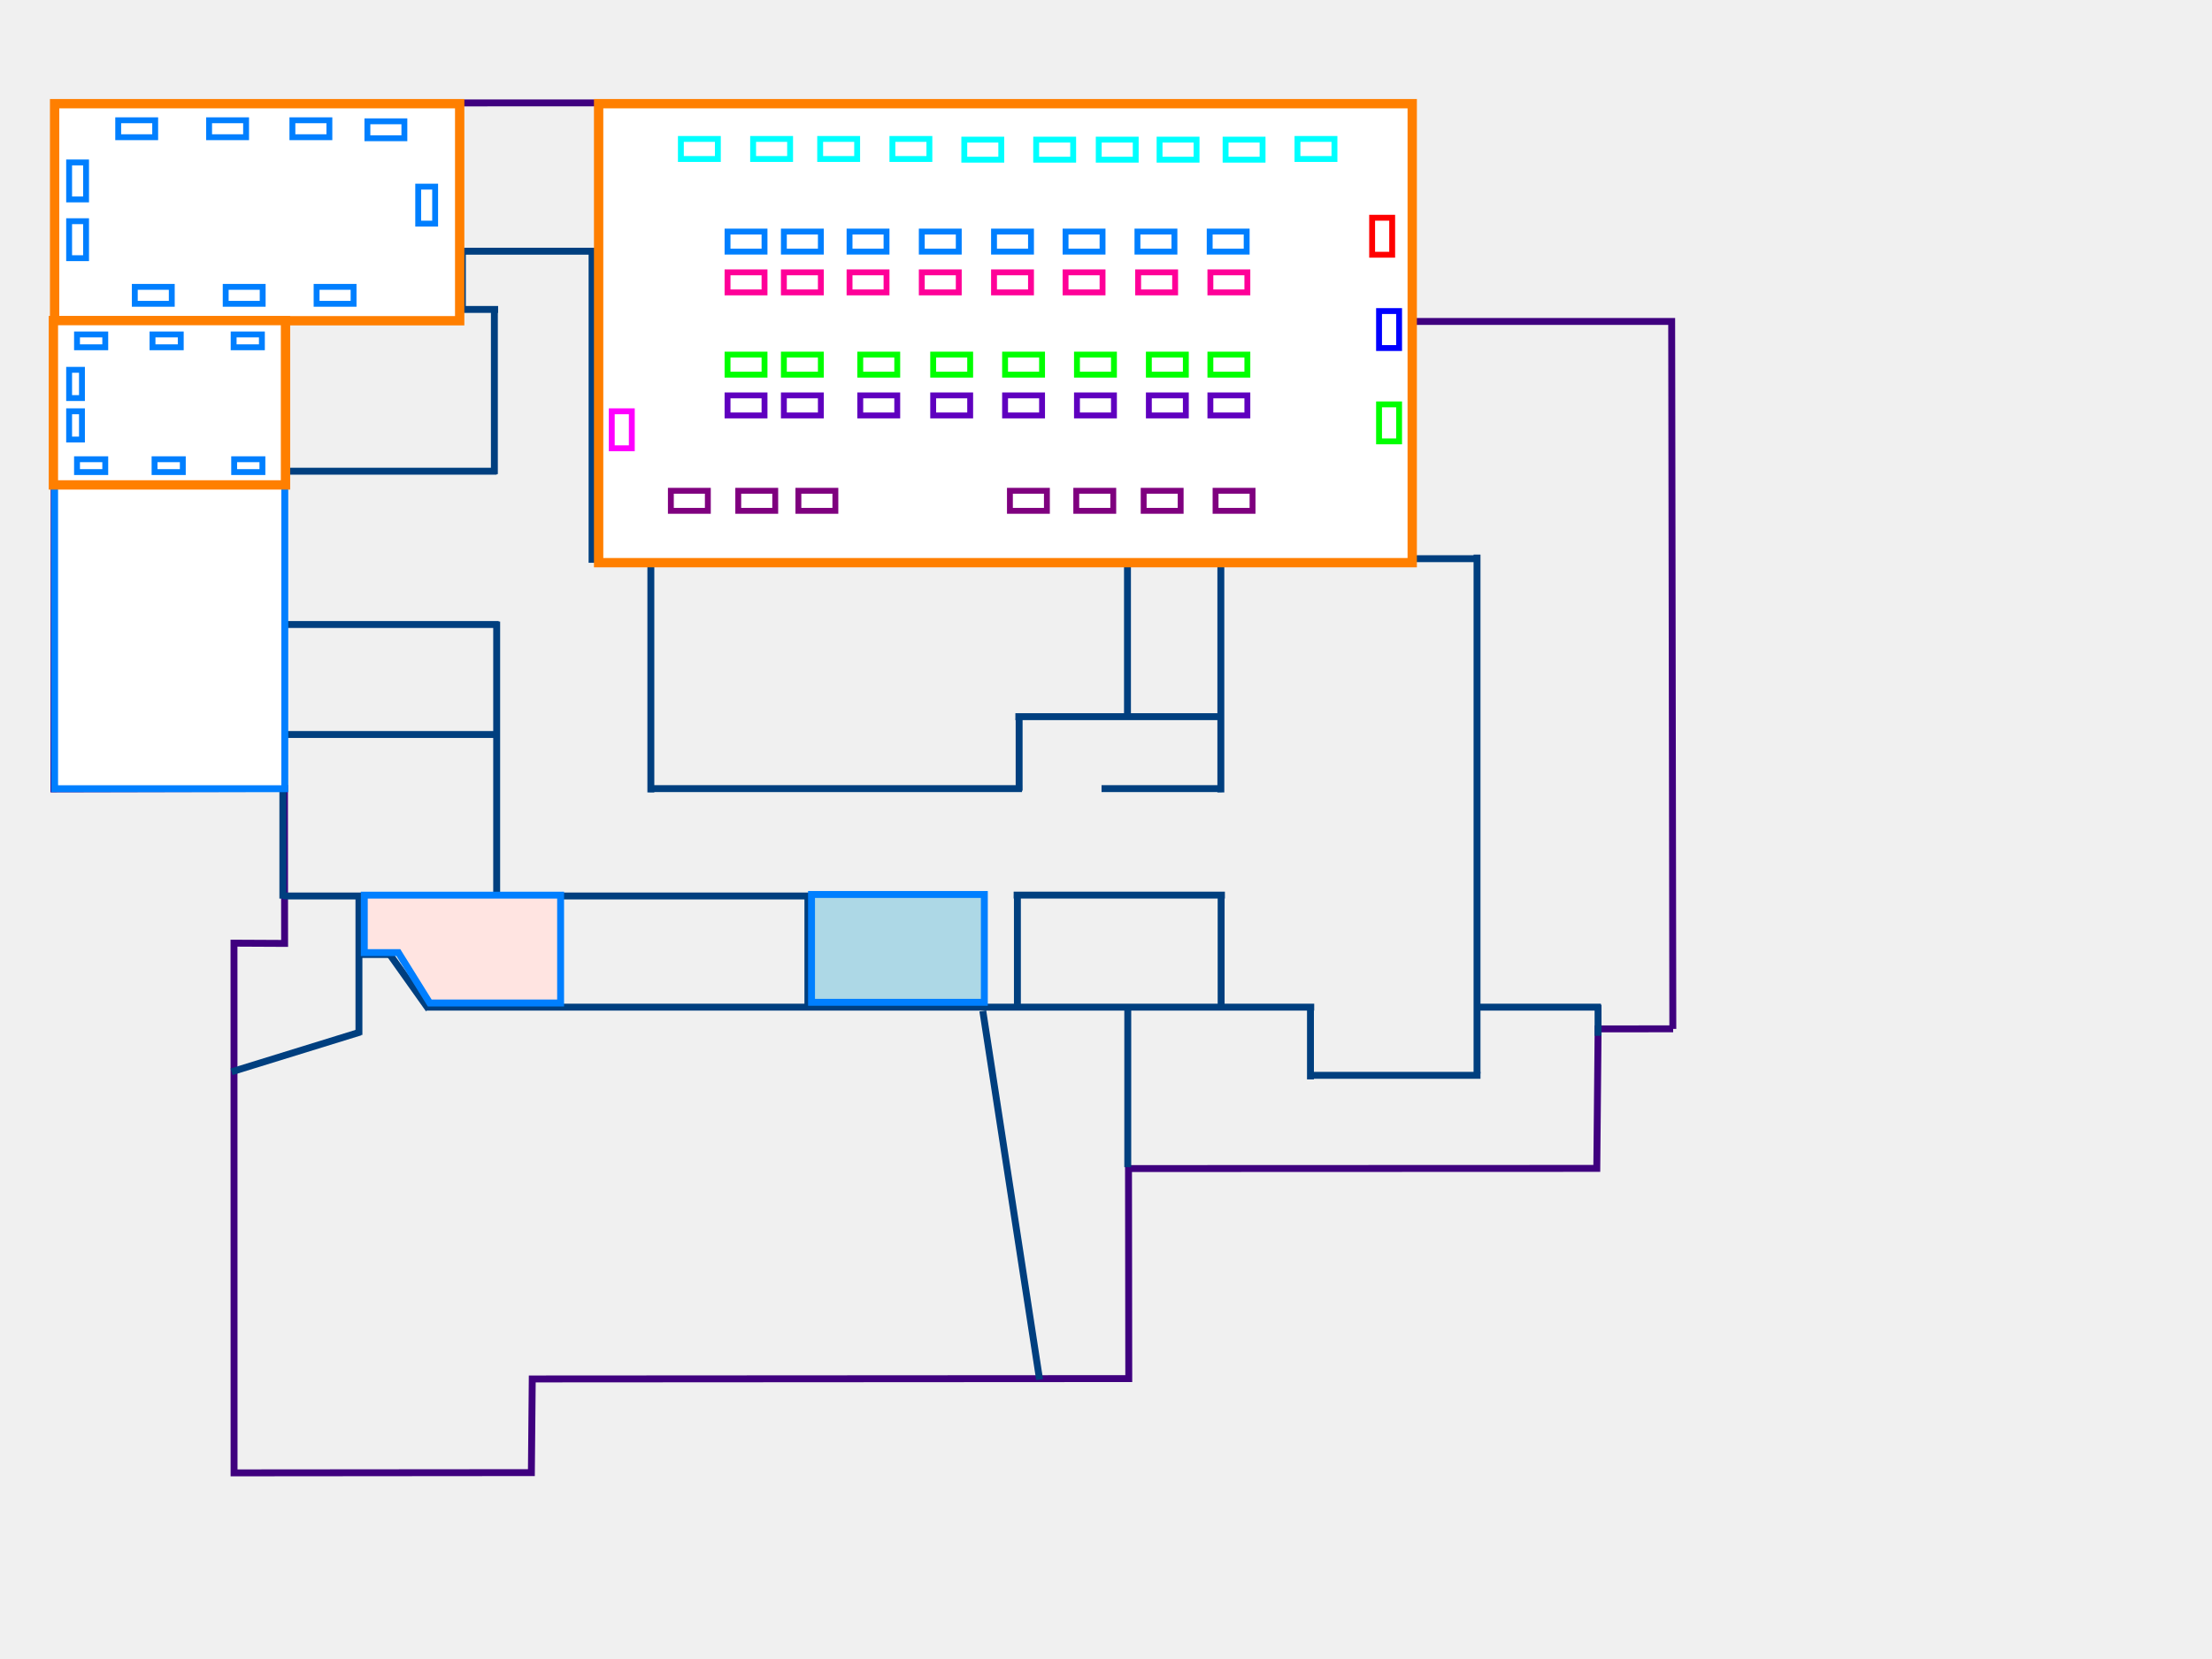
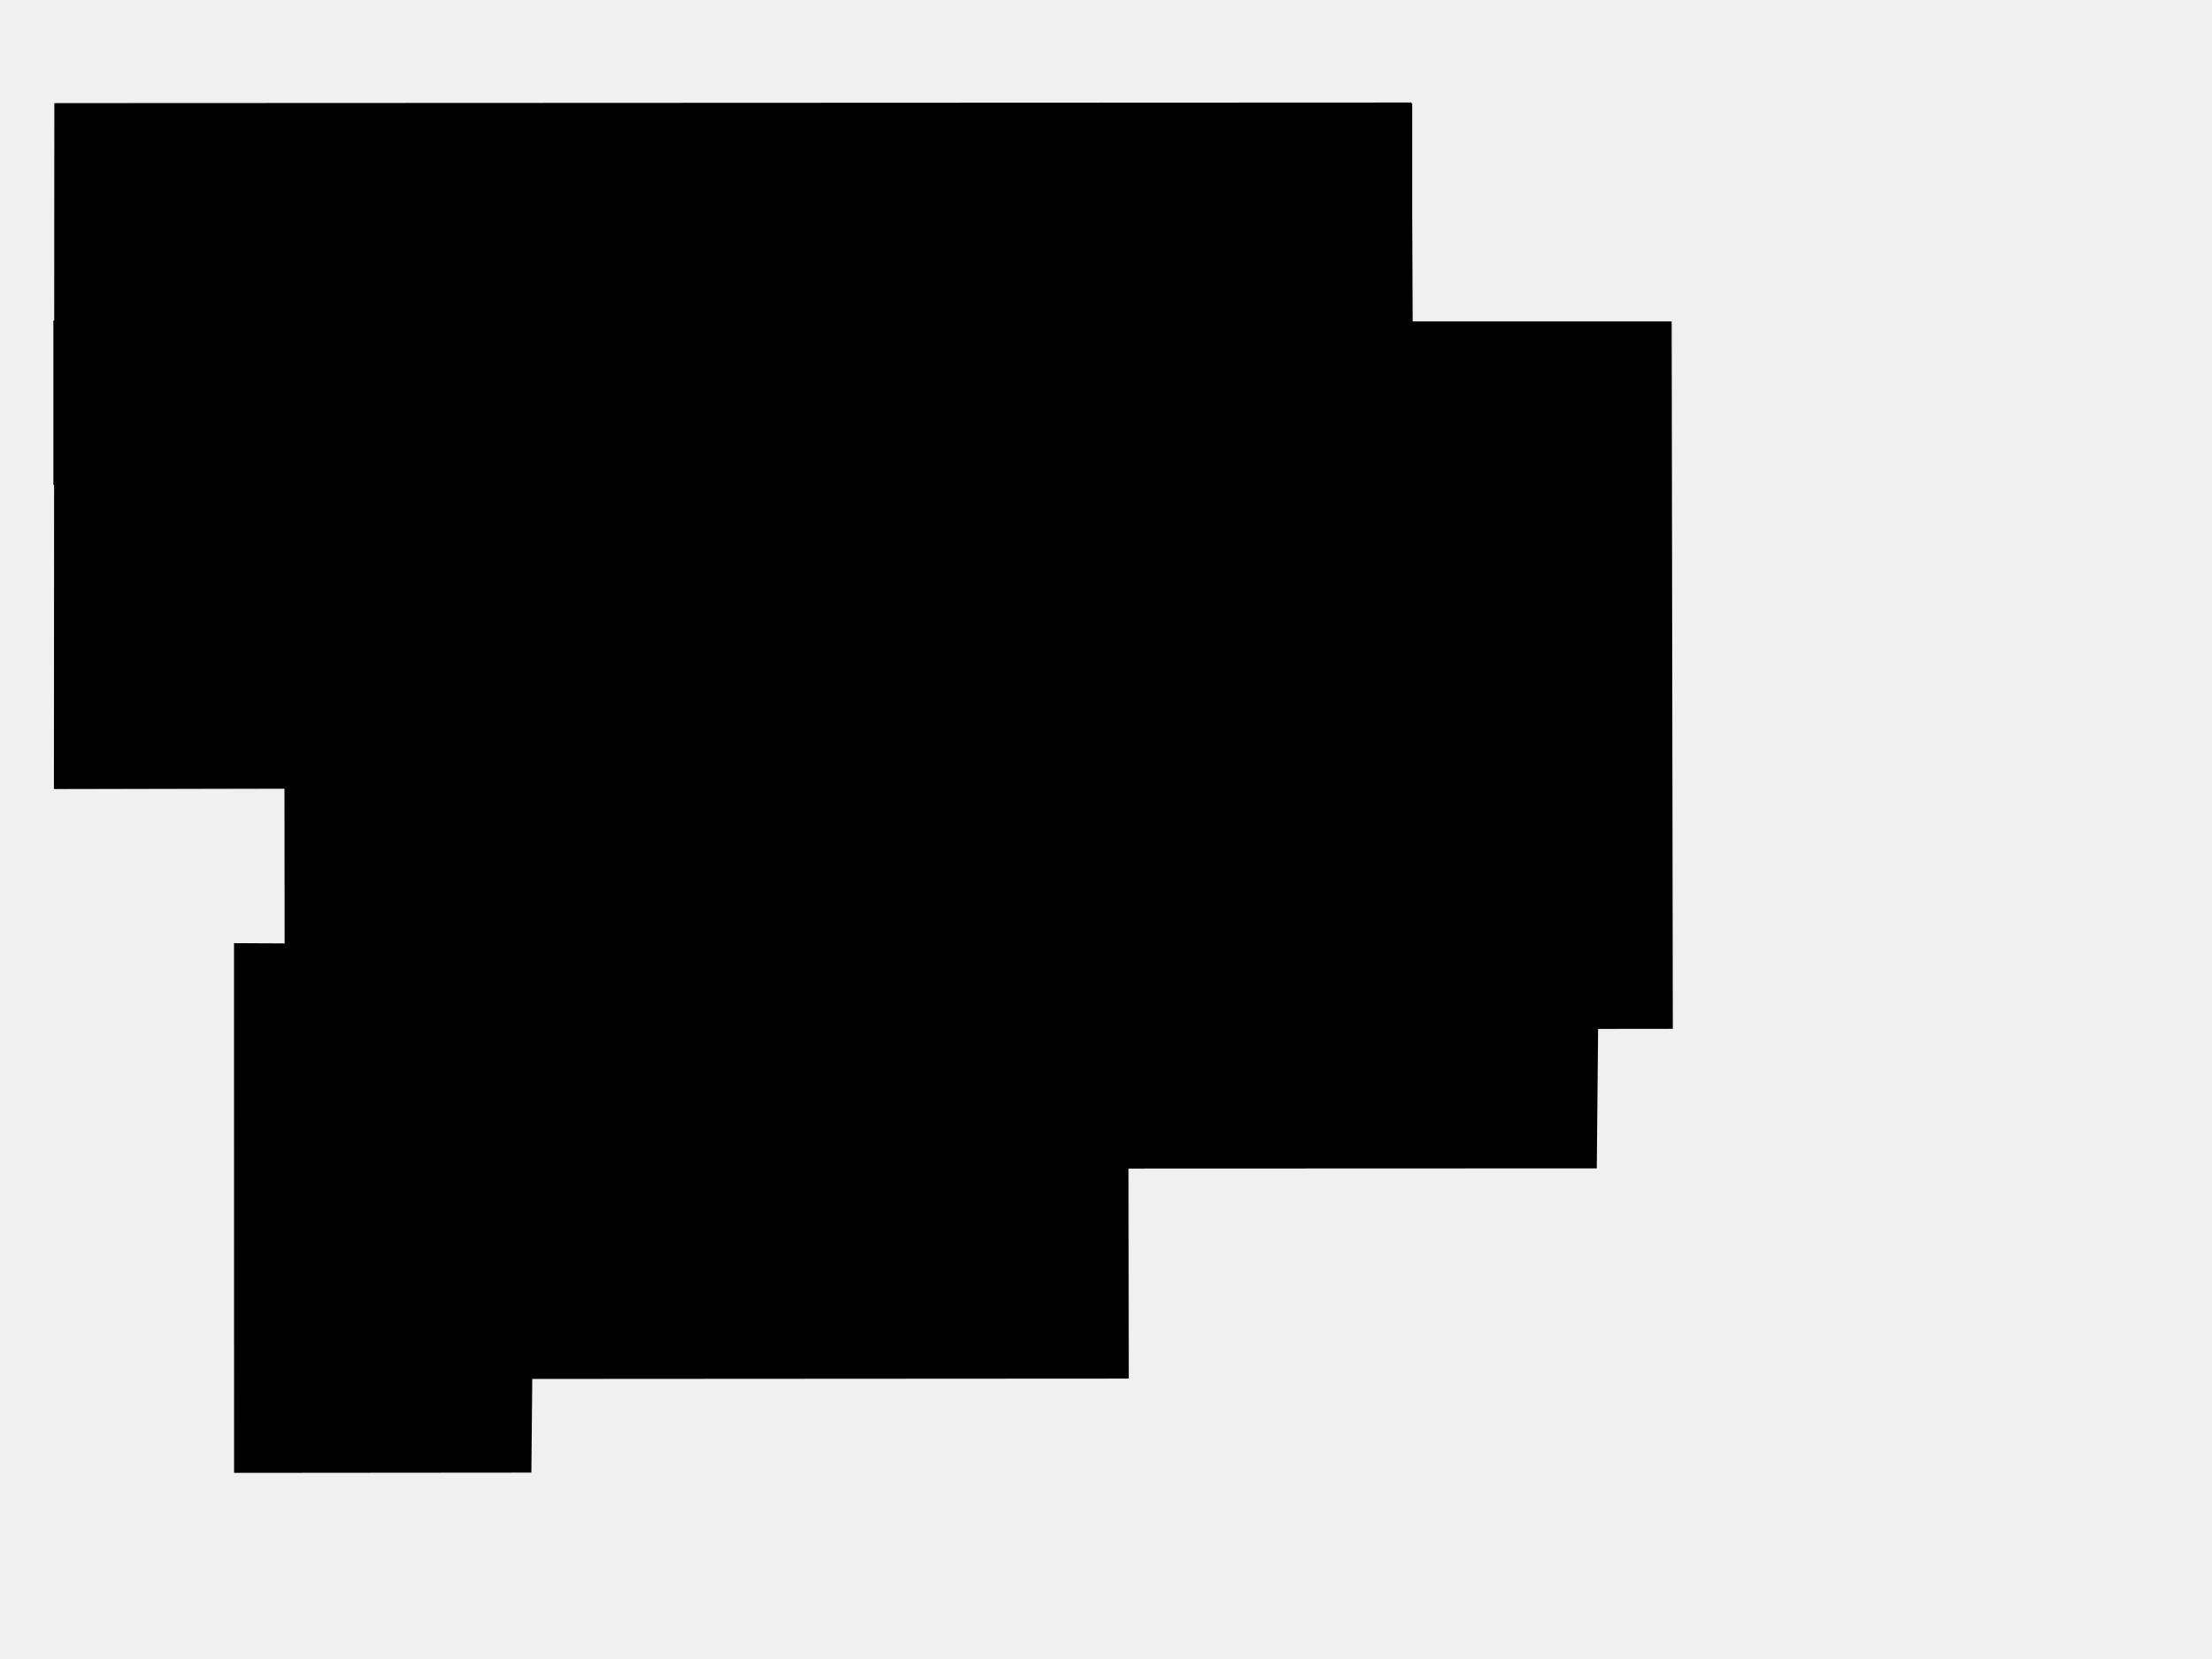
- <svg xmlns="http://www.w3.org/2000/svg" preserveAspectRatio="xMinYMin meet" viewBox="0 0 640 480" class="svg-content">
-   <style>
- 
- .norris-outline {
-   stroke-linecap: null;
-   stroke-linejoin: null;
-   stroke-width: 2;
-   stroke: #3f007f; /* dark purpley indigo */
-   fill: none;
- }
- 
- .bathroom {fill: #7fff00;}
- .male {fill: lightblue;}
- .female{fill: mistyrose;}
- 
- .room {
-   fill:  white; /*     none; /* blue */
-   stroke:     #007fff;
-   stroke-width:   2;
-   stroke-linecap: null;
-   stroke-linejoin: null;
-   /*stroke-width: 2.2;*/   
- }
- 
- .room-outline {
-   stroke: #ff7f00; /* orange */
-   stroke-width: 2.7; 
-   /*.lakeroom was 2.2 */
- }
- 
- 
- .selectedRoom {
-   fill:       #eee;
-   stroke:     #c00;
-   stroke-width:   2;
- }
- 
- 
- .booths {
-   fill: white; /* if none, then you have to click on the outline to enable */
-   stroke-linecap: null;
-   stroke-linejoin: null;
-   stroke-width: 1.7;
-   /*stroke: hotpink; dodgerblue*/
-   stroke: #007fff; /* blue  #ff7f00 = orange */
-   /* .louis-booths had 2, .northwestern-a-booths had 2.7, #lake-interior had 1.7 */
- }
- 
- /*.rotated-booth {stroke: hotpink;}*/
- 
- .selectedBooth {
-     fill:       dodgerblue;
-     stroke:     #f0f;
-     stroke-width:   1.5;
- }
- 
- #louis44-53 { stroke: #00ffff; } /* back wall row | y = 40.2 */
- #louis33-40 { stroke: #007fff; } /* highest row | y = 67 */
- #louis25-32 { stroke: #ff0098; } /* row_mid_high | y = 78.8 */
- #louis17-24 { stroke: #00ff00; } /* row_mid_low | y = 102.6 */
- #louis9-16  { stroke: #5f00bf; } /* row lowest | y = 114.4 */
- #louis1-7   { stroke: #7f007f; } /* front wall row | y = 142 */
- 
- #table_43 { stroke: #ff0000; } /* top vertical right row red */
- #table_42 { stroke: #0000ff; } /* middle vertical right row blue */
- #table_41 { stroke: #00ff00; } /* bottom vertical right row green */
- #table_8  { stroke: #ff00ff; } /* solo vertical left row magenta */
- 
-     </style>
+ <svg xmlns="http://www.w3.org/2000/svg" preserveAspectRatio="xMinYMin meet" viewBox="0 0 640 480">
  <g display="inline" class="norris-outline">
    <path id="norris2outline" d="m484.098 297.667l-21.715 0.025l-0.382 40.359l-135.491 0.05l0.078 60.769l-172.589 0.101l-0.255 27.102l-43.01 0.036l-43.011 0.037l-0.021 -153.26l14.646 0.072l-0.042 -44.854l-66.708 0.146l0.166 -198.417l392.668 -0.167l0.289 63.333l74.946 0l0.333 204.7" />
  </g>
-   <g id="norris_interior_2">
-     <line fill="none" stroke="#003f7f" stroke-width="2" stroke-linejoin="null" stroke-linecap="null" id="svg_2" y2="298.593" x2="104.269" y1="310.105" x1="67" />
-     <line fill="none" stroke="#003f7f" stroke-width="2" stroke-linejoin="null" stroke-linecap="null" id="svg_7" y2="299.44" x2="103.852" y1="258.981" x1="103.852" />
-     <line fill="none" stroke="#003f7f" stroke-width="2" stroke-linejoin="null" stroke-linecap="null" id="svg_21" y2="276.164" x2="113.69" y1="276.164" x1="103.685" />
-     <line fill="none" stroke="#003f7f" stroke-width="2" stroke-linejoin="null" stroke-linecap="null" id="svg_22" y2="291.991" x2="124.029" y1="275.91" x1="112.606" />
-     <line fill="none" stroke="#003f7f" stroke-width="2" stroke-linejoin="null" stroke-linecap="null" id="svg_23" y2="291.399" x2="380.241" y1="291.399" x1="123.195" />
-     <line fill="none" stroke="#003f7f" stroke-width="2" stroke-linejoin="null" stroke-linecap="null" id="svg_24" y2="290.553" x2="161.214" y1="258.981" x1="161.214" />
-     <line fill="none" stroke="#003f7f" stroke-width="2" stroke-linejoin="null" stroke-linecap="null" id="svg_25" y2="290.891" x2="233.751" y1="258.643" x1="233.751" />
-     <line fill="none" stroke="#003f7f" stroke-width="2" stroke-linejoin="null" stroke-linecap="null" id="svg_26" y2="259.235" x2="285.61" y1="259.235" x1="81.841" />
-     <line fill="none" stroke="#003f7f" stroke-width="2" stroke-linejoin="null" stroke-linecap="null" id="svg_27" y2="292.245" x2="284.443" y1="259.235" x1="284.443" />
-     <line fill="none" stroke="#003f7f" stroke-width="2" stroke-linejoin="null" stroke-linecap="null" id="svg_28" y2="337.698" x2="326.298" y1="291.991" x1="326.298" />
-     <line fill="none" stroke="#003f7f" stroke-width="2" stroke-linejoin="null" stroke-linecap="null" id="svg_29" y2="290.553" x2="294.365" y1="258.981" x1="294.365" />
-     <line fill="none" stroke="#003f7f" stroke-width="2" stroke-linejoin="null" stroke-linecap="null" id="svg_30" y2="258.981" x2="354.395" y1="258.981" x1="293.281" />
-     <line fill="none" stroke="#003f7f" stroke-width="2" stroke-linejoin="null" stroke-linecap="null" id="svg_31" y2="291.991" x2="353.311" y1="258.981" x1="353.311" />
-     <line fill="none" stroke="#003f7f" stroke-width="2" stroke-linejoin="null" stroke-linecap="null" id="svg_32" y2="399.147" x2="300.785" y1="292.499" x1="284.36" />
-     <line fill="none" stroke="#003f7f" stroke-width="2" stroke-linejoin="null" stroke-linecap="null" id="svg_33" y2="312.305" x2="379.158" y1="291.399" x1="379.158" />
-     <line fill="none" stroke="#003f7f" stroke-width="2" stroke-linejoin="null" stroke-linecap="null" id="svg_34" y2="311.12" x2="428.349" y1="311.12" x1="379.158" />
-     <line fill="none" stroke="#003f7f" stroke-width="2" stroke-linejoin="null" stroke-linecap="null" id="svg_35" y2="310.613" x2="427.349" y1="160.459" x1="427.349" />
-     <line fill="none" stroke="#003f7f" stroke-width="2" stroke-linejoin="null" stroke-linecap="null" id="svg_36" y2="161.644" x2="170.552" y1="161.644" x1="427.515" />
-     <line fill="none" stroke="#003f7f" stroke-width="2" stroke-linejoin="null" stroke-linecap="null" id="svg_37" y2="162.829" x2="171.303" y1="72.855" x1="171.303" />
-     <line fill="none" stroke="#003f7f" stroke-width="2" stroke-linejoin="null" stroke-linecap="null" id="svg_38" y2="72.686" x2="172.887" y1="72.686" x1="132.533" />
-     <line fill="none" stroke="#003f7f" stroke-width="2" stroke-linejoin="null" stroke-linecap="null" id="svg_39" y2="90.037" x2="133.784" y1="73.278" x1="133.784" />
-     <line fill="none" stroke="#003f7f" stroke-width="2" stroke-linejoin="null" stroke-linecap="null" id="svg_40" y2="229.272" x2="188.311" y1="162.152" x1="188.311" />
-     <line fill="none" stroke="#003f7f" stroke-width="2" stroke-linejoin="null" stroke-linecap="null" id="svg_41" y2="228.172" x2="295.699" y1="228.172" x1="187.811" />
-     <line fill="none" stroke="#003f7f" stroke-width="2" stroke-linejoin="null" stroke-linecap="null" id="svg_42" y2="228.764" x2="294.865" y1="207.858" x1="294.865" />
-     <line fill="none" stroke="#003f7f" stroke-width="2" stroke-linejoin="null" stroke-linecap="null" id="svg_43" y2="207.35" x2="293.781" y1="207.35" x1="352.978" />
-     <line fill="none" stroke="#003f7f" stroke-width="2" stroke-linejoin="null" stroke-linecap="null" id="svg_44" y2="207.604" x2="326.214" y1="161.051" x1="326.214" />
-     <line fill="none" stroke="#003f7f" stroke-width="2" stroke-linejoin="null" stroke-linecap="null" id="svg_45" y2="229.272" x2="353.228" y1="161.898" x1="353.228" />
-     <line fill="none" stroke="#003f7f" stroke-width="2" stroke-linejoin="null" stroke-linecap="null" id="svg_46" y2="228.172" x2="353.478" y1="228.172" x1="318.71" />
-     <line fill="none" stroke="#003f7f" stroke-width="2" stroke-linejoin="null" stroke-linecap="null" id="svg_47" y2="258.727" x2="143.705" y1="179.842" x1="143.705" />
-     <line fill="none" stroke="#003f7f" stroke-width="2" stroke-linejoin="null" stroke-linecap="null" id="svg_48" y2="180.688" x2="144.289" y1="180.688" x1="81.424" />
-     <line fill="none" stroke="#003f7f" stroke-width="2" stroke-linejoin="null" stroke-linecap="null" id="svg_49" y2="259.997" x2="81.841" y1="212.175" x1="81.841" />
-     <line fill="none" stroke="#003f7f" stroke-width="2" stroke-linejoin="null" stroke-linecap="null" id="svg_50" y2="212.513" x2="80.757" y1="212.513" x1="143.288" />
-     <line fill="none" stroke="#003f7f" stroke-width="2" stroke-linejoin="null" stroke-linecap="null" id="svg_51" y2="89.53" x2="144.122" y1="89.53" x1="133.117" />
-     <line fill="none" stroke="#003f7f" stroke-width="2" stroke-linejoin="null" stroke-linecap="null" id="svg_52" y2="137.183" x2="143.038" y1="89.276" x1="143.038" />
-     <line fill="none" stroke="#003f7f" stroke-width="2" stroke-linejoin="null" stroke-linecap="null" id="svg_53" y2="136.336" x2="143.705" y1="136.336" x1="81.09" />
-     <line fill="none" stroke="#003f7f" stroke-width="2" stroke-linejoin="null" stroke-linecap="null" id="svg_54" y2="181.619" x2="82.174" y1="135.067" x1="82.174" />
-     <line fill="none" stroke="#003f7f" stroke-width="2" stroke-linejoin="null" stroke-linecap="null" id="svg_55" y2="291.399" x2="463.2" y1="291.399" x1="427.349" />
-     <line fill="none" stroke="#003f7f" stroke-width="2" stroke-linejoin="null" stroke-linecap="null" id="svg_56" y2="299.694" x2="462.366" y1="290.722" x1="462.366" />
+   <g id="norris_interior_2" class="floor2interior">
+     <line id="svg_2" y2="298.593" x2="104.269" y1="310.105" x1="67" />
+     <line id="svg_7" y2="299.44" x2="103.852" y1="258.981" x1="103.852" />
+     <line id="svg_21" y2="276.164" x2="113.69" y1="276.164" x1="103.685" />
+     <line id="svg_22" y2="291.991" x2="124.029" y1="275.91" x1="112.606" />
+     <line id="svg_23" y2="291.399" x2="380.241" y1="291.399" x1="123.195" />
+     <line id="svg_24" y2="290.553" x2="161.214" y1="258.981" x1="161.214" />
+     <line id="svg_25" y2="290.891" x2="233.751" y1="258.643" x1="233.751" />
+     <line id="svg_26" y2="259.235" x2="285.61" y1="259.235" x1="81.841" />
+     <line id="svg_27" y2="292.245" x2="284.443" y1="259.235" x1="284.443" />
+     <line id="svg_28" y2="337.698" x2="326.298" y1="291.991" x1="326.298" />
+     <line id="svg_29" y2="290.553" x2="294.365" y1="258.981" x1="294.365" />
+     <line id="svg_30" y2="258.981" x2="354.395" y1="258.981" x1="293.281" />
+     <line id="svg_31" y2="291.991" x2="353.311" y1="258.981" x1="353.311" />
+     <line id="svg_32" y2="399.147" x2="300.785" y1="292.499" x1="284.36" />
+     <line id="svg_33" y2="312.305" x2="379.158" y1="291.399" x1="379.158" />
+     <line id="svg_34" y2="311.12" x2="428.349" y1="311.12" x1="379.158" />
+     <line id="svg_35" y2="310.613" x2="427.349" y1="160.459" x1="427.349" />
+     <line id="svg_36" y2="161.644" x2="170.552" y1="161.644" x1="427.515" />
+     <line id="svg_37" y2="162.829" x2="171.303" y1="72.855" x1="171.303" />
+     <line id="svg_38" y2="72.686" x2="172.887" y1="72.686" x1="132.533" />
+     <line id="svg_39" y2="90.037" x2="133.784" y1="73.278" x1="133.784" />
+     <line id="svg_40" y2="229.272" x2="188.311" y1="162.152" x1="188.311" />
+     <line id="svg_41" y2="228.172" x2="295.699" y1="228.172" x1="187.811" />
+     <line id="svg_42" y2="228.764" x2="294.865" y1="207.858" x1="294.865" />
+     <line id="svg_43" y2="207.35" x2="293.781" y1="207.35" x1="352.978" />
+     <line id="svg_44" y2="207.604" x2="326.214" y1="161.051" x1="326.214" />
+     <line id="svg_45" y2="229.272" x2="353.228" y1="161.898" x1="353.228" />
+     <line id="svg_46" y2="228.172" x2="353.478" y1="228.172" x1="318.71" />
+     <line id="svg_47" y2="258.727" x2="143.705" y1="179.842" x1="143.705" />
+     <line id="svg_48" y2="180.688" x2="144.289" y1="180.688" x1="81.424" />
+     <line id="svg_49" y2="259.997" x2="81.841" y1="212.175" x1="81.841" />
+     <line id="svg_50" y2="212.513" x2="80.757" y1="212.513" x1="143.288" />
+     <line id="svg_51" y2="89.53" x2="144.122" y1="89.53" x1="133.117" />
+     <line id="svg_52" y2="137.183" x2="143.038" y1="89.276" x1="143.038" />
+     <line id="svg_53" y2="136.336" x2="143.705" y1="136.336" x1="81.09" />
+     <line id="svg_54" y2="181.619" x2="82.174" y1="135.067" x1="82.174" />
+     <line id="svg_55" y2="291.399" x2="463.2" y1="291.399" x1="427.349" />
+     <line id="svg_56" y2="299.694" x2="462.366" y1="290.722" x1="462.366" />
  </g>
  <g id="floor2-rooms" class="room" display="inline">
    <rect id="203_lake" x="15.8" y="30" height="62.8" width="117.2" class="room room-outline" />
    <g id="lake-booths" class="booths">
      <a id="60">
        <rect id="table_60" width="4.9" height="10.7" y="47" x="20" class="rotated-booth" />
      </a>
      <a id="55">
        <rect id="table_55" height="4.9" width="10.7" y="35.1" x="106.3" />
      </a>
      <rect id="table_56" height="4.9" width="10.7" y="34.8" x="84.6" />
      <rect id="table_57" height="4.9" width="10.7" y="34.8" x="60.5" />
      <rect id="table_58" height="4.9" width="10.7" y="34.8" x="34.2" />
      <rect id="table_59" width="4.9" height="10.7" y="64" x="20" class="rotated-booth" />
      <rect id="table_54" width="4.9" height="10.7" y="54" x="121" class="rotated-booth" />
      <rect id="table_61" height="4.9" width="10.7" y="83" x="39" />
      <rect id="table_62" height="4.9" width="10.7" y="83" x="65.3" />
      <rect id="table_63" height="4.9" width="10.7" y="83" x="91.6" />
    </g>
    <rect id="202ab_northwestern" x="15.8" y="93.2" height="135" width="66.6" />
    <g display="inline">
      <rect id="northwestern-room_outline" class="room-outline" x="15.448" y="92.754" width="67.16" height="47.547" />
      <g id="northwestern-a-booths" class="booths">
        <a id="66">
          <rect id="table_66" x="22.283" y="96.765" width="8.172" height="3.715" />
        </a>
        <a id="65">
          <rect id="table_65" x="44.125" y="96.765" width="8.172" height="3.715" />
        </a>
        <a id="64">
          <rect id="table_64" x="67.601" y="96.765" width="8.172" height="3.715" />
        </a>
        <a id="67">
          <rect id="table_67" x="20" y="107" width="3.715" height="8.172" class="rotated-booth" />
        </a>
        <a id="68">
          <rect id="table_68" x="20" y="119" width="3.715" height="8.172" class="rotated-booth" />
        </a>
        <a id="69">
          <rect id="table_69" x="22.283" y="132.871" width="8.172" height="3.715" />
        </a>
        <a id="70">
          <rect id="table_70" x="44.719" y="132.871" width="8.172" height="3.715" />
        </a>
        <a id="71">
          <rect id="table_71" x="67.75" y="132.871" width="8.172" height="3.715" />
        </a>
      </g>
    </g>
    <rect id="205ab_louis" class="room room-outline" height="132.8" width="235.4" y="30" x="173.2" />
    <g id="louis-booths" class="booths">
      <g id="louis1-7">
        <a id="7">
          <rect id="table_7" x="194.1" y="142" width="10.7" height="5.8" />
        </a>
        <a id="6">
          <rect id="table_6" x="213.6" y="142" width="10.7" height="5.8" />
        </a>
        <a id="5">
          <rect id="table_5" x="231" y="142" width="10.7" height="5.8" />
        </a>
        <a id="4">
          <rect id="table_4" x="292.2" y="142" width="10.7" height="5.8" />
        </a>
        <a id="3">
          <rect id="table_3" x="311.4" y="142" width="10.7" height="5.8" />
        </a>
        <a id="2">
          <rect id="table_2" x="330.9" y="142" width="10.7" height="5.8" />
        </a>
        <a id="1">
          <rect id="table_1" x="351.7" y="142" width="10.7" height="5.8" />
        </a>
      </g>
      <g id="louis9-16">
        <a id="9">
          <rect id="table_9" x="210.5" y="114.4" width="10.7" height="5.8" />
        </a>
        <a id="10">
          <rect id="table_10" x="226.8" y="114.4" width="10.7" height="5.8" />
        </a>
        <a id="11">
          <rect id="table_11" x="248.9" y="114.4" width="10.7" height="5.8" />
        </a>
        <a id="12">
          <rect id="table_12" x="270" y="114.4" width="10.7" height="5.8" />
        </a>
        <a id="13">
          <rect id="table_13" x="290.8" y="114.4" width="10.7" height="5.8" />
        </a>
        <a id="14">
          <rect id="table_14" x="311.6" y="114.4" width="10.7" height="5.8" />
        </a>
        <a id="15">
          <rect id="table_15" x="332.4" y="114.4" width="10.7" height="5.8" />
        </a>
        <a id="16">
          <rect id="table_16" x="350.2" y="114.4" width="10.7" height="5.8" />
        </a>
      </g>
      <g id="louis17-24">
        <a id="24">
          <rect id="table_24" x="210.5" y="102.6" width="10.7" height="5.8" />
        </a>
        <a id="23">
          <rect id="table_23" x="226.8" y="102.6" width="10.7" height="5.8" />
        </a>
        <a id="22">
          <rect id="table_22" x="248.9" y="102.6" width="10.7" height="5.8" />
        </a>
        <a id="21">
          <rect id="table_21" x="270" y="102.6" width="10.7" height="5.8" />
        </a>
        <a id="20">
          <rect id="table_20" x="290.8" y="102.6" width="10.7" height="5.8" />
        </a>
        <a id="19">
          <rect id="table_19" x="311.6" y="102.6" width="10.7" height="5.8" />
        </a>
        <a id="18">
          <rect id="table_18" x="332.4" y="102.6" width="10.7" height="5.8" />
        </a>
        <a id="17">
          <rect id="table_17" x="350.2" y="102.6" width="10.7" height="5.8" />
        </a>
      </g>
      <g id="louis25-32">
        <a id="25">
          <rect id="table_25" x="210.5" y="78.8" width="10.7" height="5.8" />
        </a>
        <a id="26">
          <rect id="table_26" x="226.8" y="78.8" width="10.7" height="5.8" />
        </a>
        <a id="27">
          <rect id="table_27" x="245.8" y="78.8" width="10.7" height="5.8" />
        </a>
        <a id="28">
          <rect id="table_28" x="266.7" y="78.8" width="10.7" height="5.8" />
        </a>
        <a id="29">
          <rect id="table_29" x="287.6" y="78.8" width="10.7" height="5.8" />
        </a>
        <a id="30">
          <rect id="table_30" x="308.3" y="78.8" width="10.7" height="5.8" />
        </a>
        <a id="31">
          <rect id="table_31" x="329.3" y="78.8" width="10.7" height="5.8" />
        </a>
        <a id="32">
          <rect id="table_32" x="350.2" y="78.8" width="10.7" height="5.8" />
        </a>
      </g>
      <g id="louis33-40">
        <a id="40">
          <rect id="table_40" x="210.5" y="67" width="10.7" height="5.8" />
        </a>
        <a id="39">
          <rect id="table_39" x="226.8" y="67" width="10.7" height="5.8" />
        </a>
        <a id="38">
          <rect id="table_38" x="245.8" y="67" width="10.7" height="5.8" />
        </a>
        <a id="37">
          <rect id="table_37" x="266.7" y="67" width="10.7" height="5.8" />
        </a>
        <a id="36">
          <rect id="table_36" x="287.6" y="67" width="10.7" height="5.8" />
        </a>
        <a id="35">
          <rect id="table_35" x="308.3" y="67" width="10.7" height="5.8" />
        </a>
        <a id="34">
          <rect id="table_34" x="329.1" y="67" width="10.7" height="5.8" />
        </a>
        <a id="33">
          <rect id="table_33" x="350" y="67" width="10.7" height="5.8" />
        </a>
      </g>
      <g id="louis44-53">
        <a id="53">
          <rect id="table_53" x="197" y="40.2" width="10.7" height="5.8" />
        </a>
        <a id="52">
          <rect id="table_52" x="217.9" y="40.2" width="10.7" height="5.8" />
        </a>
        <a id="51">
          <rect id="table_51" x="237.3" y="40.2" width="10.7" height="5.8" />
        </a>
        <a id="50">
          <rect id="table_50" x="258.2" y="40.2" width="10.7" height="5.8" />
        </a>
        <a id="49">
          <rect id="table_49" x="279" y="40.4" width="10.7" height="5.8" />
        </a>
        <a id="48">
          <rect id="table_48" x="299.8" y="40.4" width="10.7" height="5.8" />
        </a>
        <a id="47">
          <rect id="table_47" x="317.9" y="40.4" width="10.7" height="5.8" />
        </a>
        <a id="46">
          <rect id="table_46" x="335.5" y="40.4" width="10.7" height="5.8" />
        </a>
        <a id="45">
          <rect id="table_45" x="354.6" y="40.4" width="10.7" height="5.8" />
        </a>
        <a id="44">
          <rect id="table_44" x="375.4" y="40.2" width="10.7" height="5.8" />
        </a>
        <a id="43">
          <rect id="table_43" height="10.7" width="5.8" x="397" y="63" class="rotated-booth" />
        </a>
        <a id="42">
          <rect id="table_42" height="10.7" width="5.8" x="399" y="90" class="rotated-booth" />
        </a>
        <a id="41">
          <rect id="table_41" height="10.7" width="5.8" x="399" y="117" class="rotated-booth" />
        </a>
        <a id="8">
          <rect id="table_8" height="10.7" width="5.8" x="177" y="119" class="rotated-booth" />
        </a>
      </g>
    </g>
    <path id="female-br-2" class="bathroom female" d="m105.4 259l56.8 0l0 31.2l-37.867 0l-9.072 -14.587l-9.861 0l0 -16.613l0 0l0 0z" />
    <rect id="male-br-2" class="bathroom male" height="31.2" width="50" y="258.8" x="234.8" />
  </g>
</svg>
